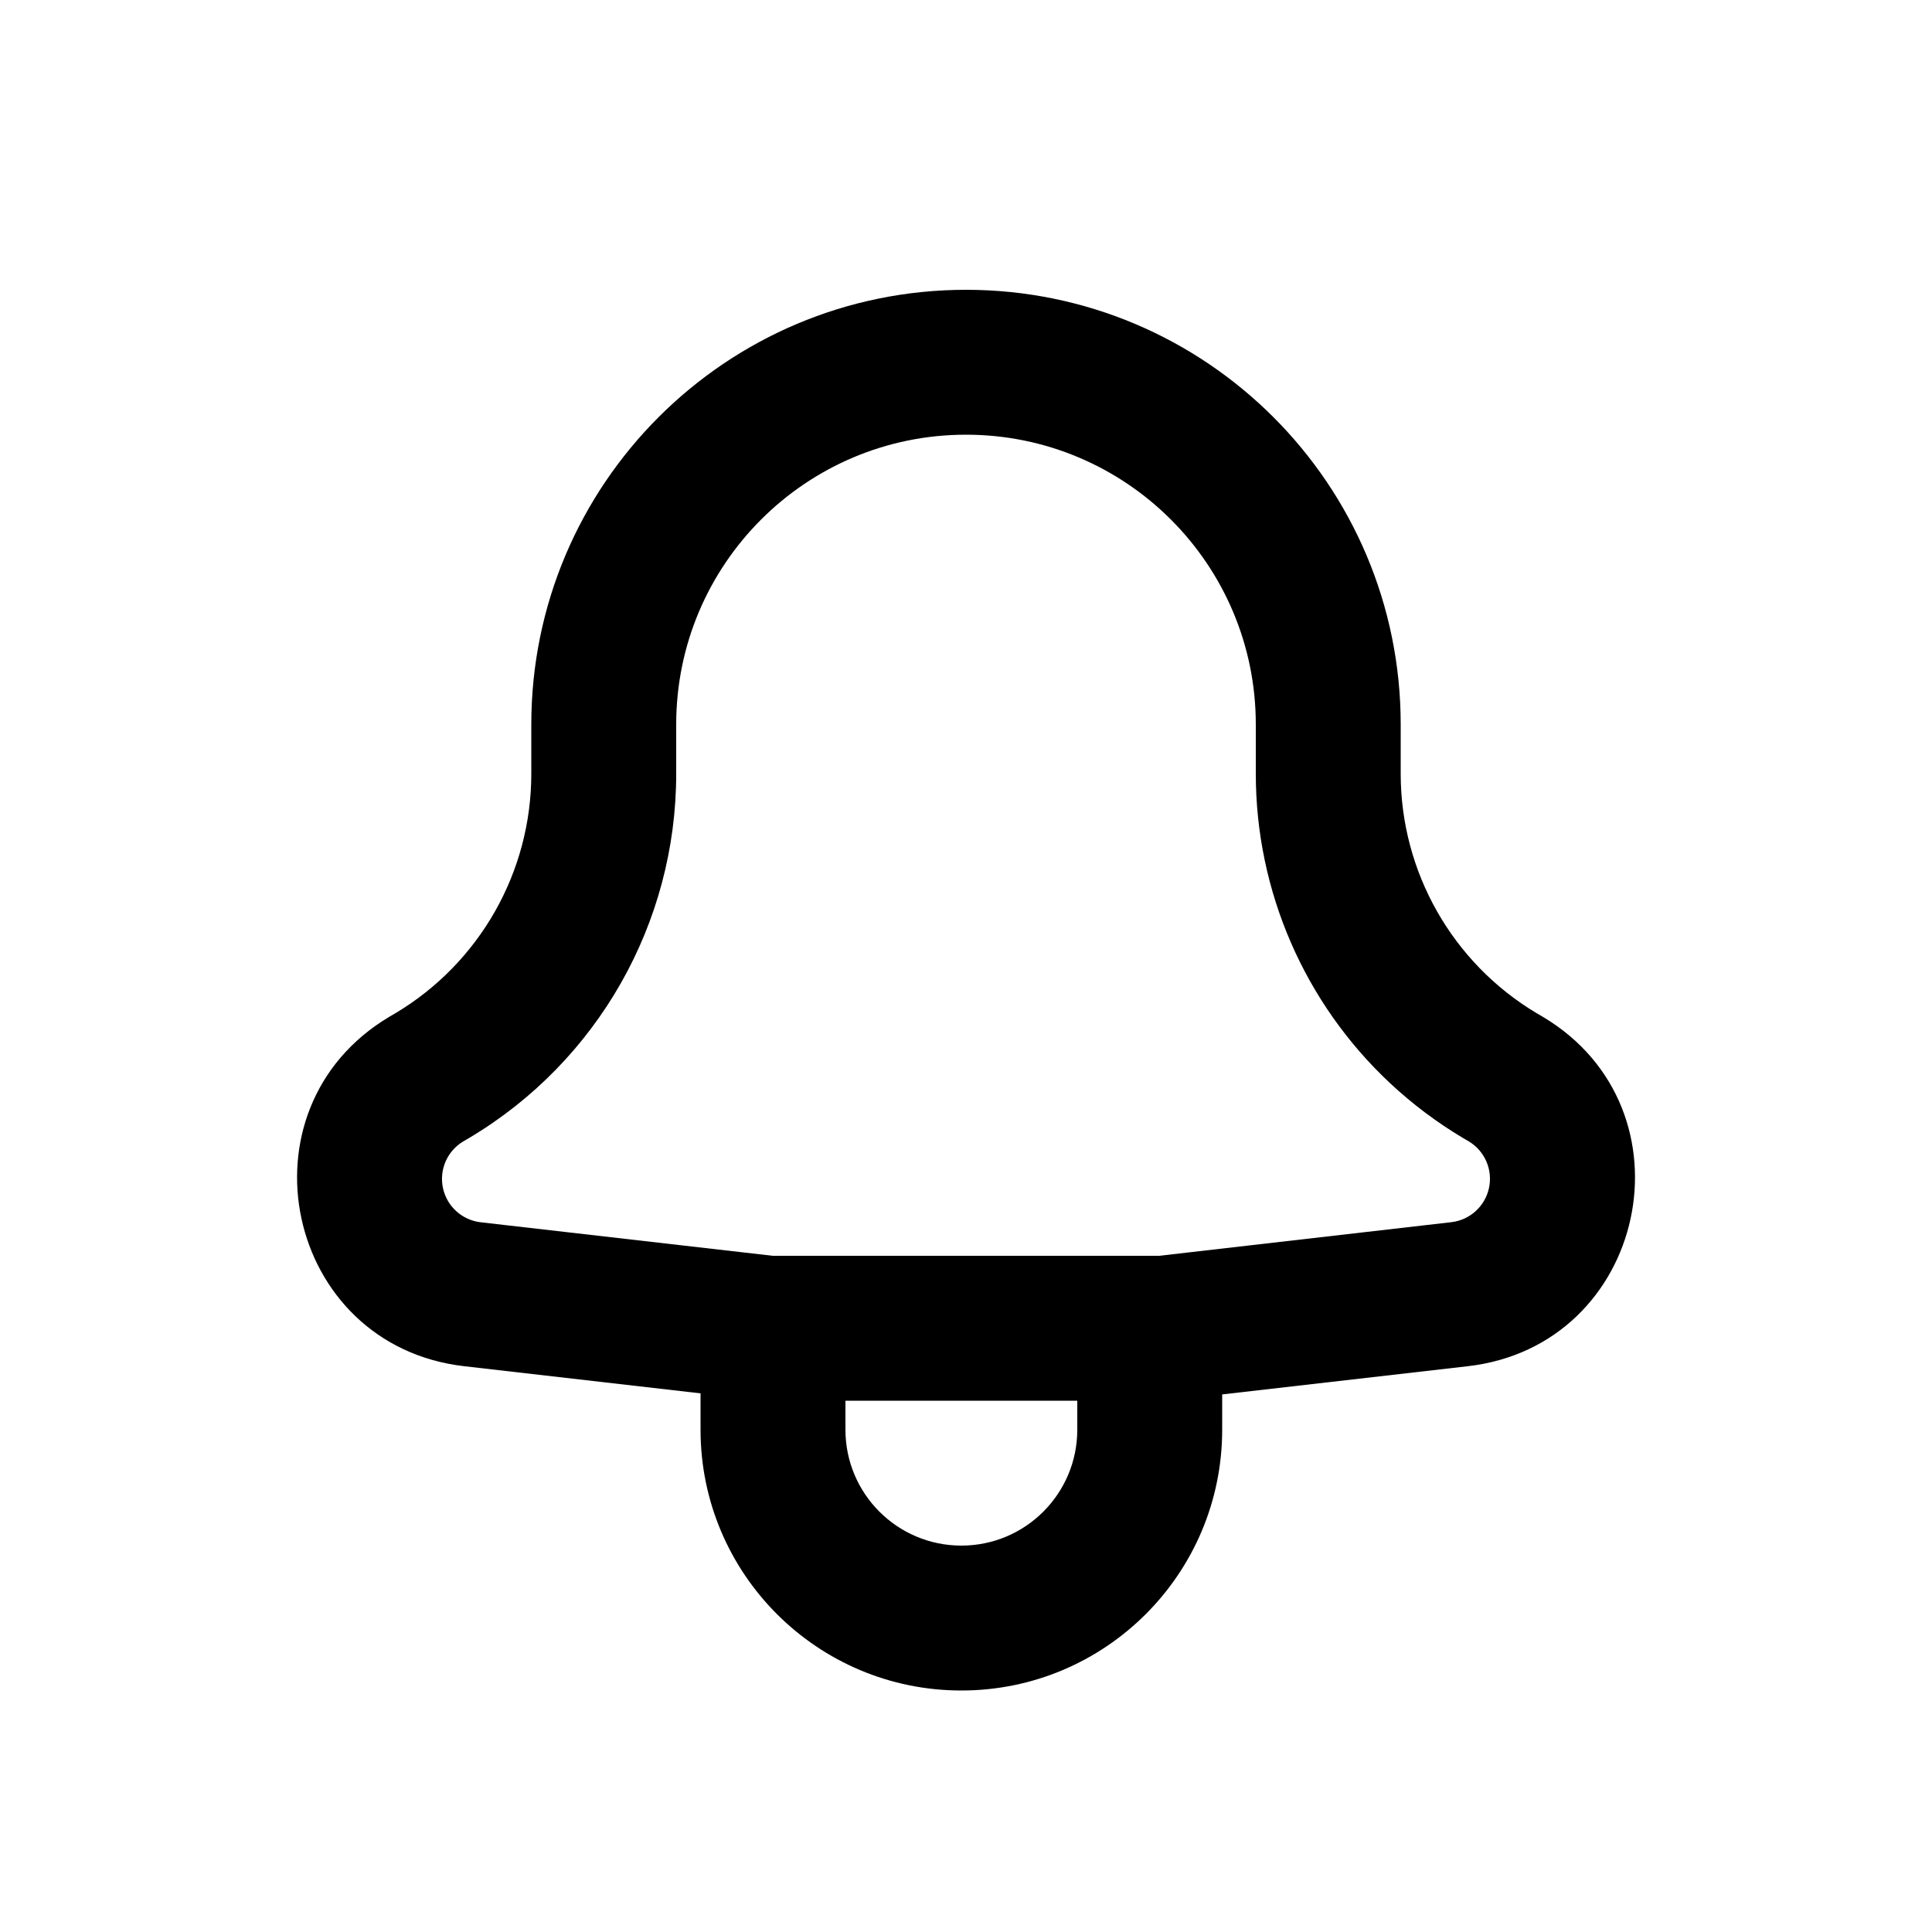
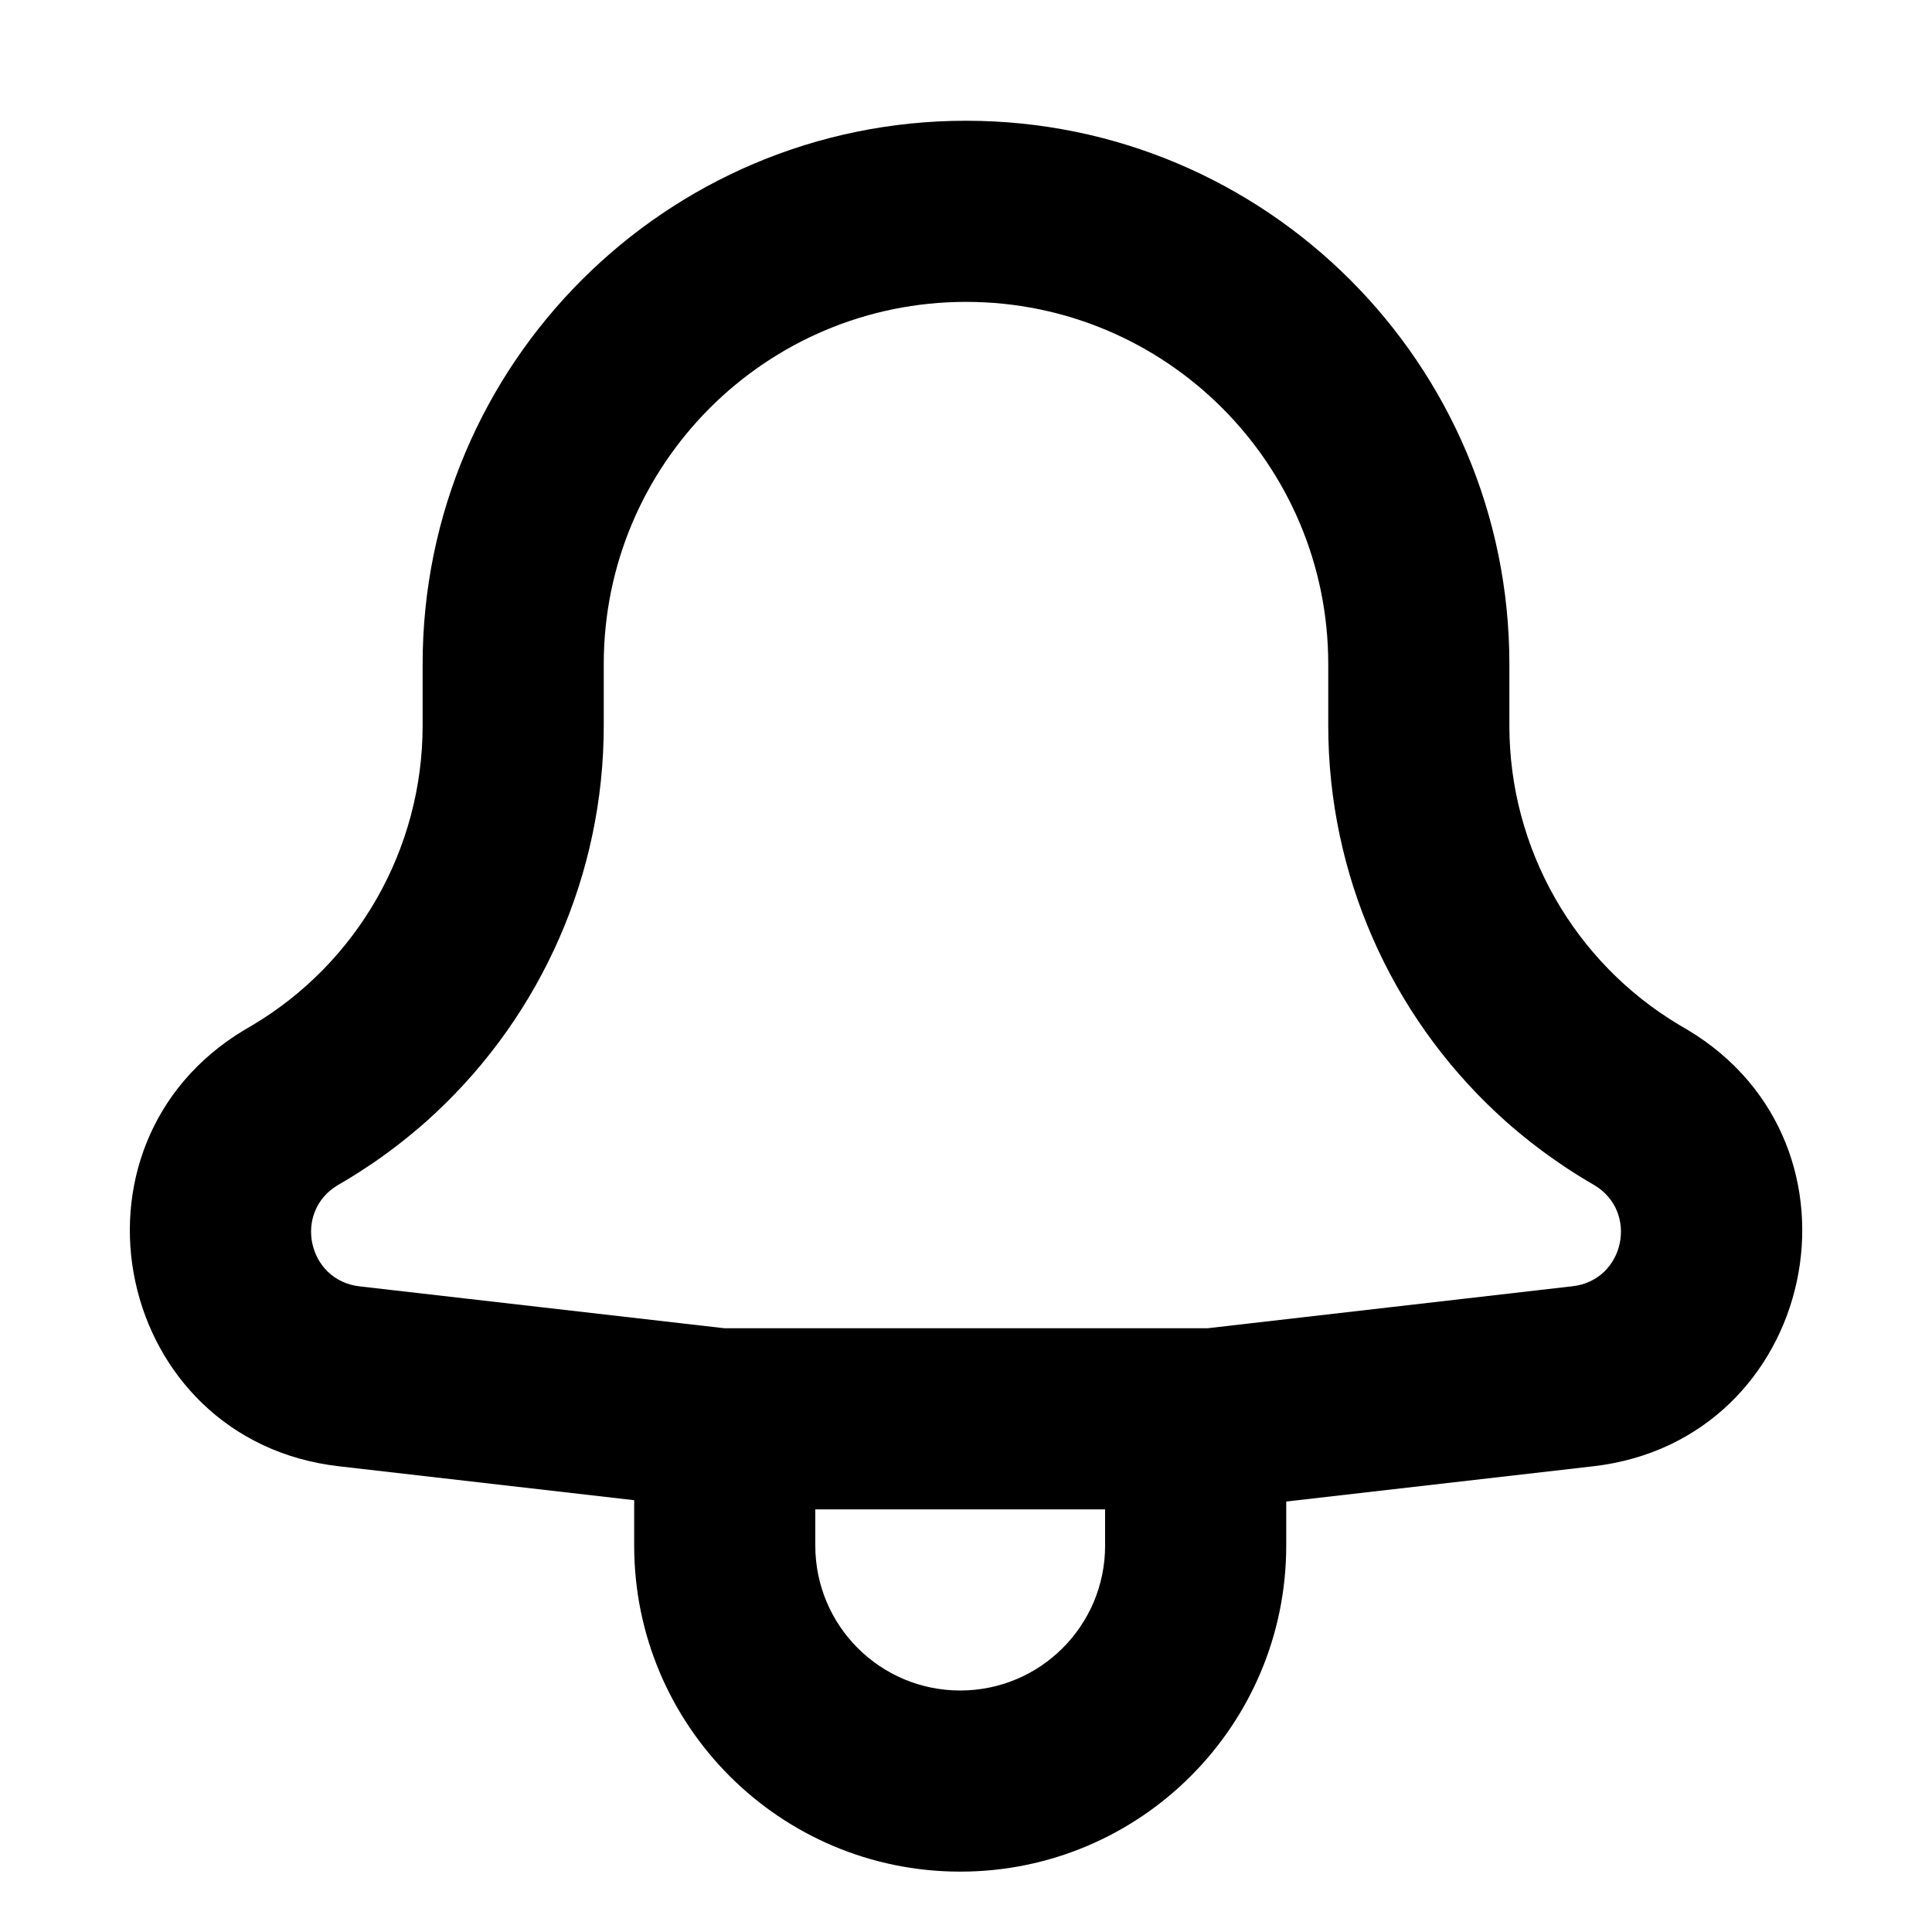
- <svg xmlns="http://www.w3.org/2000/svg" viewBox="0 0 20 20">
-   <path fill-rule="evenodd" d="m7.252 14.424-2.446-.281c-1.855-.213-2.38-2.659-.778-3.616l.065-.038a2.887 2.887 0 0 0 1.407-2.48v-.509a4.5 4.5 0 0 1 9 0v.51c0 1.016.535 1.958 1.408 2.479l.065.038c1.602.957 1.076 3.403-.778 3.616l-2.543.292v.365a2.7 2.7 0 0 1-5.4 0v-.376Zm3.9.076h-2.4v.3a1.2 1.2 0 0 0 2.4 0v-.3Zm-3.152-1.5h4l3.024-.348a.452.452 0 0 0 .18-.837l-.065-.038a4.414 4.414 0 0 1-.747-.562 4.387 4.387 0 0 1-1.392-3.205v-.51a3 3 0 0 0-6 0v.51a4.387 4.387 0 0 1-2.138 3.767l-.065.038a.452.452 0 0 0 .18.838l3.023.347Z" />
+ <svg xmlns="http://www.w3.org/2000/svg" viewBox="0 0 16 16">
+   <path fill-rule="evenodd" d="m5.252 12.424-2.446-.281c-1.855-.213-2.38-2.659-.778-3.616l.065-.038c.873-.521 1.407-1.463 1.407-2.48v-.509c0-2.485 2.015-4.5 4.5-4.5 2.486 0 4.5 2.015 4.5 4.5v.51c0 1.016.535 1.958 1.408 2.479l.065.038c1.602.957 1.076 3.403-.778 3.616l-2.543.292v.365c0 1.491-1.209 2.7-2.7 2.7s-2.7-1.209-2.7-2.7v-.376Zm3.9.076h-2.4v.3c0 .663.537 1.2 1.2 1.2.663 0 1.2-.537 1.2-1.2v-.3Zm-3.152-1.5h4l3.024-.348c.429-.049.55-.615.18-.837l-.065-.038c-.08-.048-.158-.098-.233-.15-.155-.106-.303-.222-.441-.345l-.073-.067c-.878-.82-1.392-1.977-1.392-3.205v-.51c0-1.657-1.343-3-3-3-1.656 0-3 1.343-3 3v.51c0 1.228-.514 2.385-1.391 3.205l-.073.067c-.139.123-.286.239-.44.345-.077.052-.154.102-.234.15l-.065.038c-.371.222-.25.788.18.838l3.023.347Z" />
</svg>
